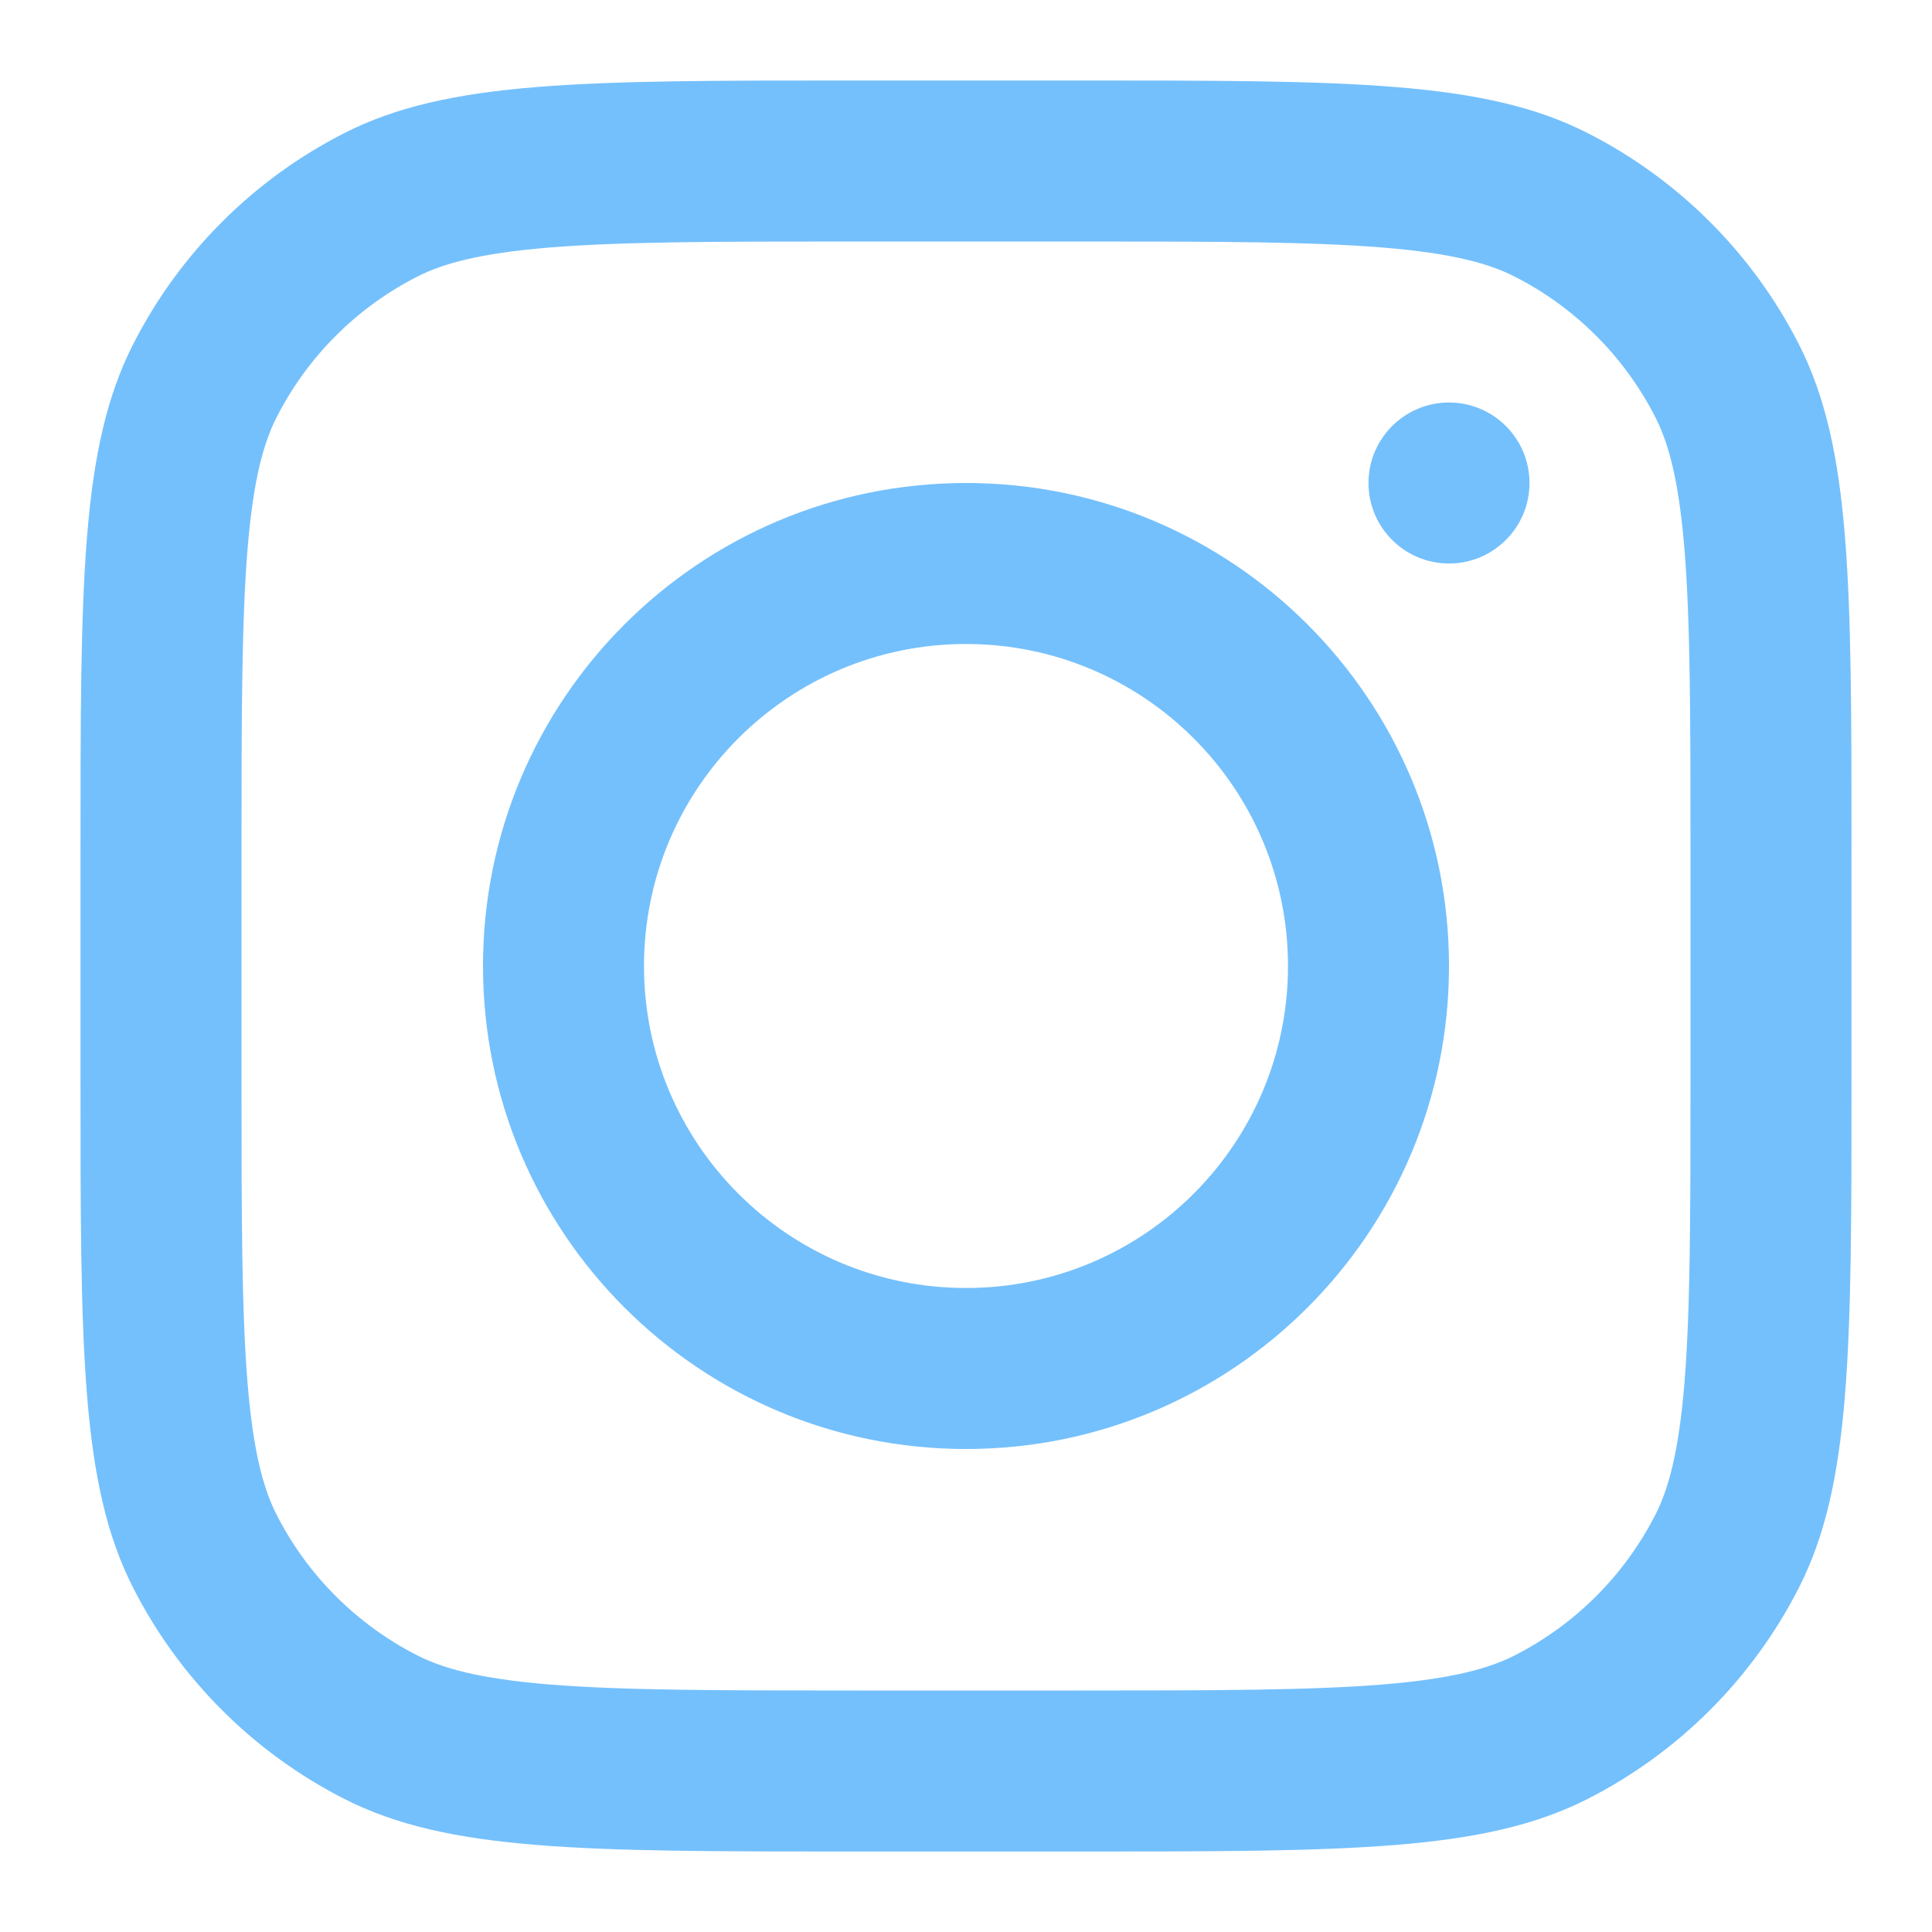
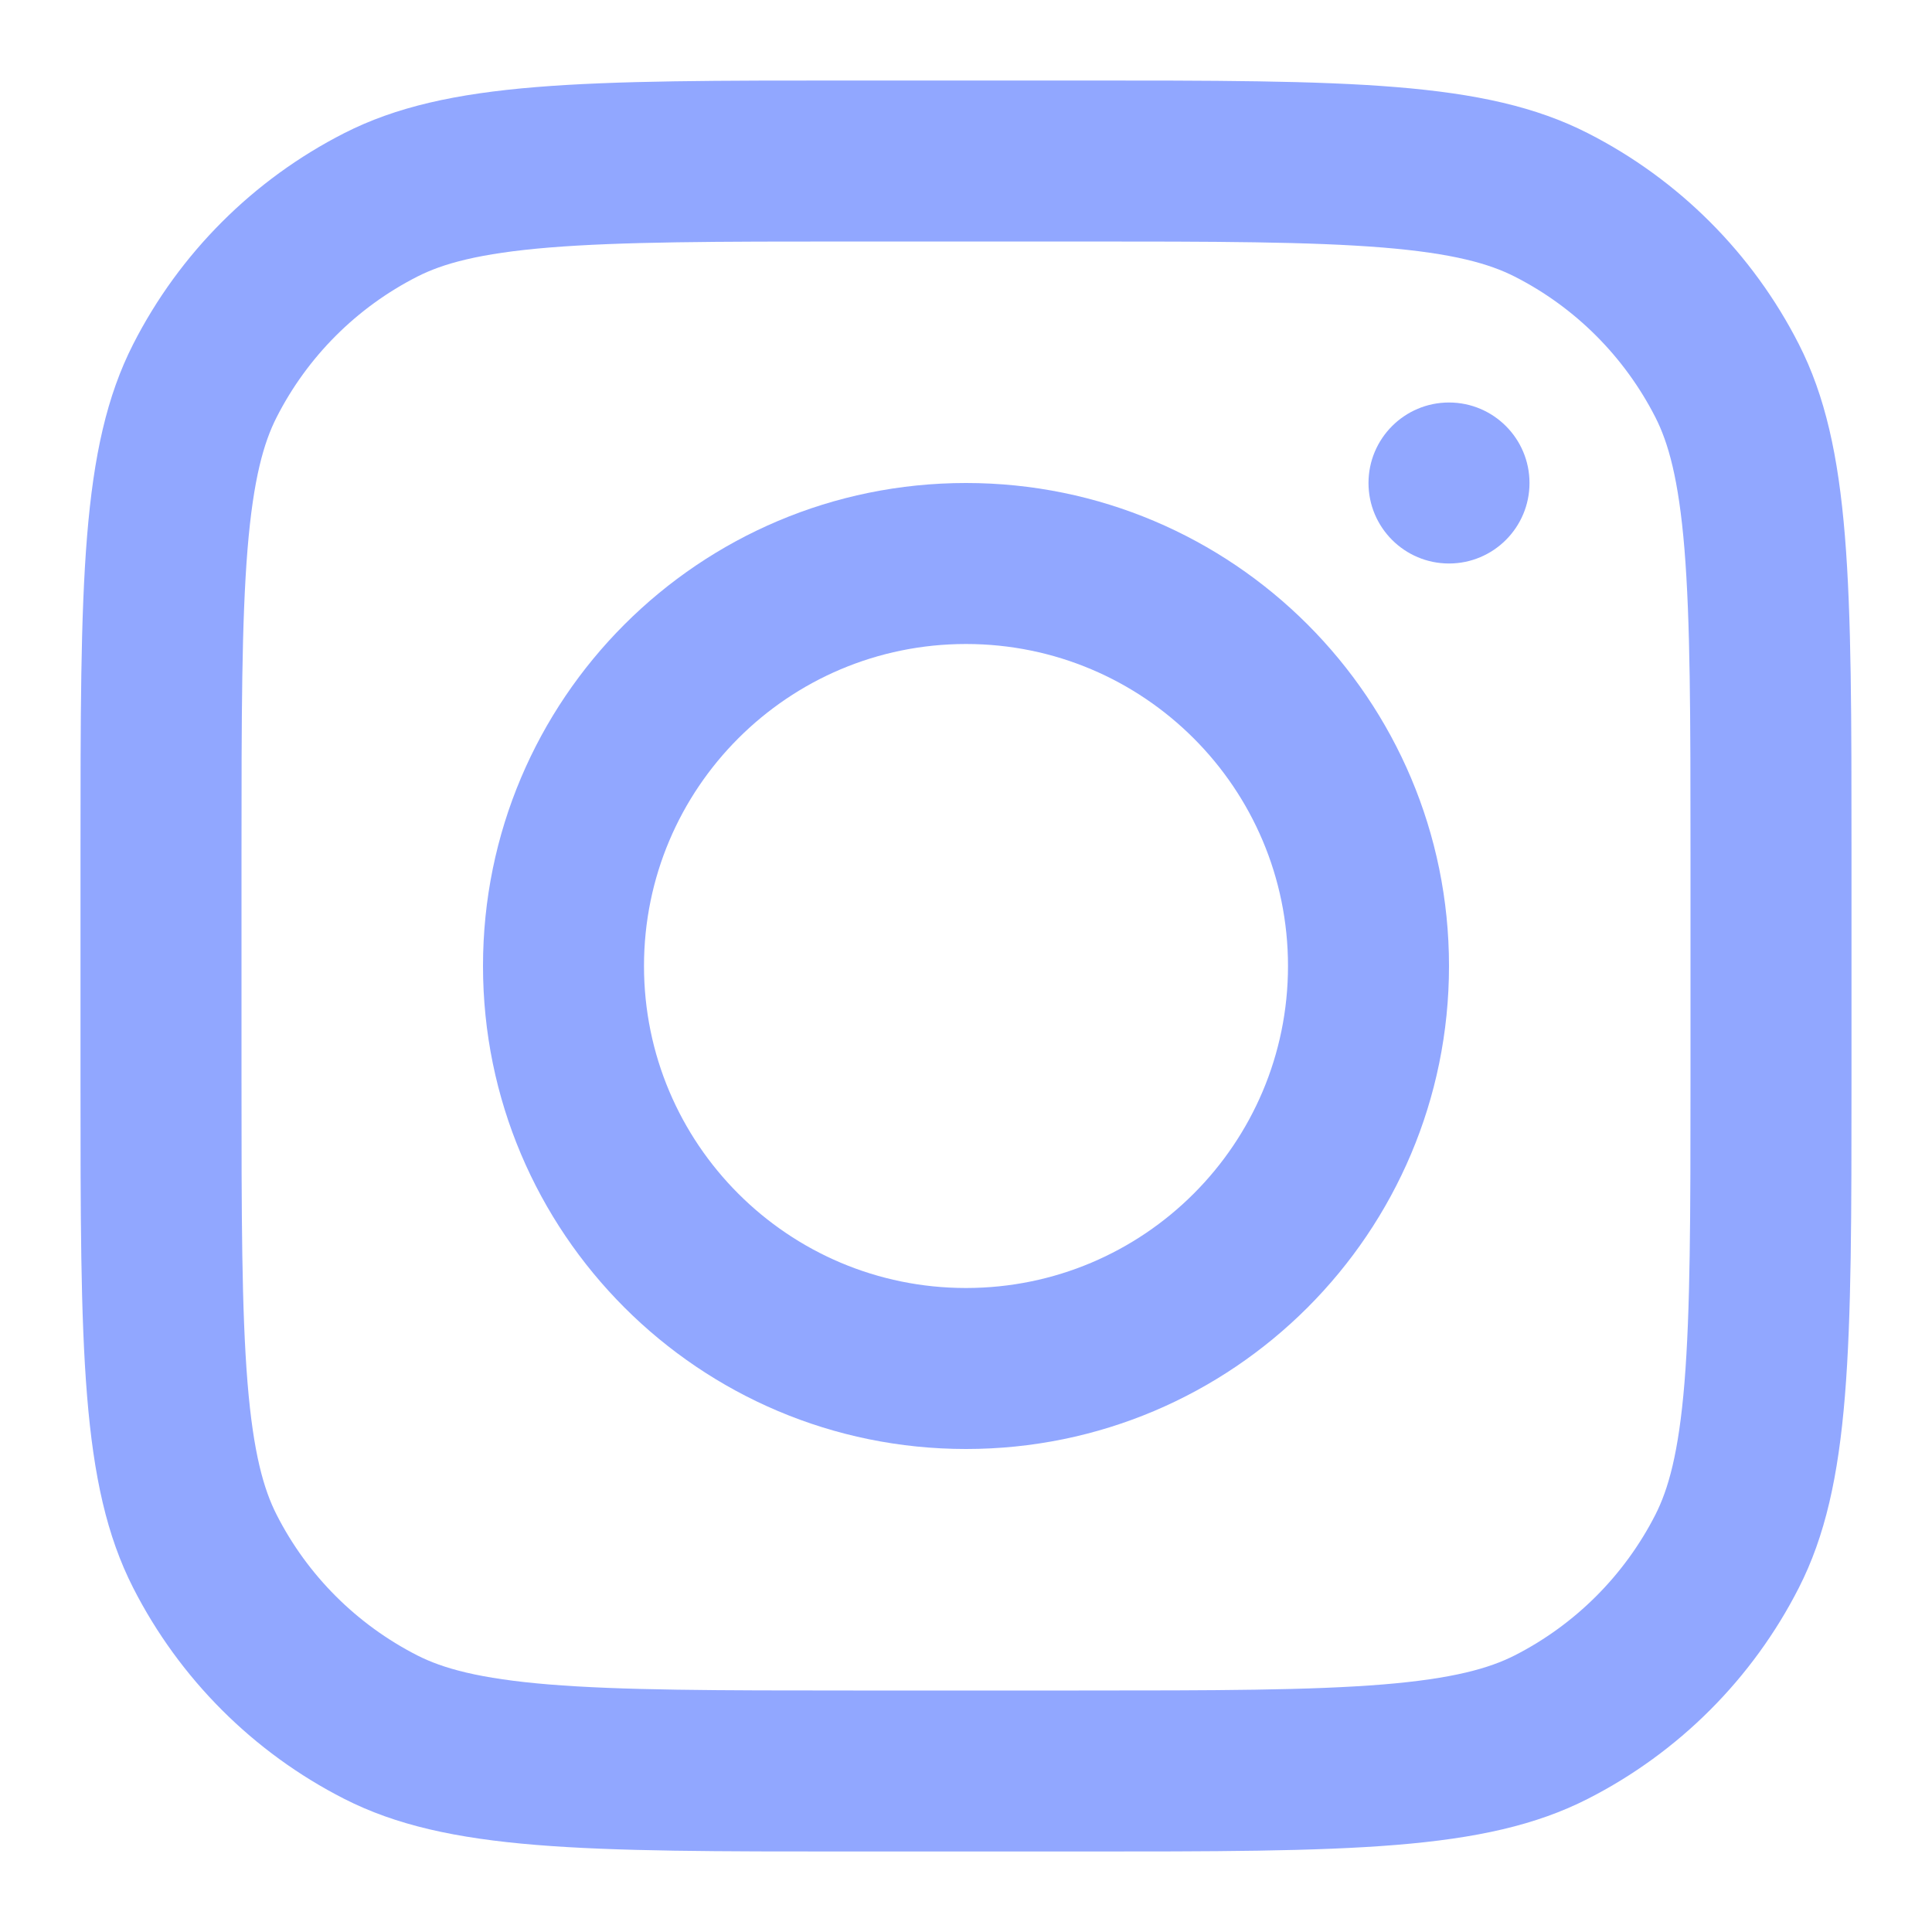
<svg xmlns="http://www.w3.org/2000/svg" width="800px" height="800px" viewBox="0 0 24 24" fill="none">
-   <path fill-rule="evenodd" clip-rule="evenodd" d="M12 18C15.314 18 18 15.314 18 12C18 8.686 15.314 6 12 6C8.686 6 6 8.686 6 12C6 15.314 8.686 18 12 18ZM12 16C14.209 16 16 14.209 16 12C16 9.791 14.209 8 12 8C9.791 8 8 9.791 8 12C8 14.209 9.791 16 12 16Z" fill="#74c0fc" />
-   <path d="M18 5C17.448 5 17 5.448 17 6C17 6.552 17.448 7 18 7C18.552 7 19 6.552 19 6C19 5.448 18.552 5 18 5Z" fill="#74c0fc" />
-   <path fill-rule="evenodd" clip-rule="evenodd" d="M1.654 4.276C1 5.56 1 7.24 1 10.6V13.4C1 16.76 1 18.441 1.654 19.724C2.229 20.853 3.147 21.771 4.276 22.346C5.56 23 7.24 23 10.6 23H13.4C16.76 23 18.441 23 19.724 22.346C20.853 21.771 21.771 20.853 22.346 19.724C23 18.441 23 16.76 23 13.4V10.6C23 7.24 23 5.56 22.346 4.276C21.771 3.147 20.853 2.229 19.724 1.654C18.441 1 16.76 1 13.4 1H10.6C7.24 1 5.56 1 4.276 1.654C3.147 2.229 2.229 3.147 1.654 4.276ZM13.4 3H10.6C8.887 3 7.722 3.002 6.822 3.075C5.945 3.147 5.497 3.277 5.184 3.436C4.431 3.819 3.819 4.431 3.436 5.184C3.277 5.497 3.147 5.945 3.075 6.822C3.002 7.722 3 8.887 3 10.6V13.4C3 15.113 3.002 16.278 3.075 17.178C3.147 18.055 3.277 18.503 3.436 18.816C3.819 19.569 4.431 20.18 5.184 20.564C5.497 20.723 5.945 20.853 6.822 20.925C7.722 20.998 8.887 21 10.6 21H13.4C15.113 21 16.278 20.998 17.178 20.925C18.055 20.853 18.503 20.723 18.816 20.564C19.569 20.18 20.18 19.569 20.564 18.816C20.723 18.503 20.853 18.055 20.925 17.178C20.998 16.278 21 15.113 21 13.4V10.6C21 8.887 20.998 7.722 20.925 6.822C20.853 5.945 20.723 5.497 20.564 5.184C20.18 4.431 19.569 3.819 18.816 3.436C18.503 3.277 18.055 3.147 17.178 3.075C16.278 3.002 15.113 3 13.4 3Z" fill="#74c0fc" />
+   <path fill-rule="evenodd" clip-rule="evenodd" d="M12 18C15.314 18 18 15.314 18 12C18 8.686 15.314 6 12 6C8.686 6 6 8.686 6 12C6 15.314 8.686 18 12 18ZM12 16C14.209 16 16 14.209 16 12C16 9.791 14.209 8 12 8C9.791 8 8 9.791 8 12C8 14.209 9.791 16 12 16Z" fill="#91a7ff" />
+   <path d="M18 5C17.448 5 17 5.448 17 6C17 6.552 17.448 7 18 7C18.552 7 19 6.552 19 6C19 5.448 18.552 5 18 5Z" fill="#91a7ff" />
+   <path fill-rule="evenodd" clip-rule="evenodd" d="M1.654 4.276C1 5.56 1 7.24 1 10.6V13.4C1 16.76 1 18.441 1.654 19.724C2.229 20.853 3.147 21.771 4.276 22.346C5.56 23 7.24 23 10.6 23H13.4C16.76 23 18.441 23 19.724 22.346C20.853 21.771 21.771 20.853 22.346 19.724C23 18.441 23 16.76 23 13.4V10.6C23 7.24 23 5.56 22.346 4.276C21.771 3.147 20.853 2.229 19.724 1.654C18.441 1 16.76 1 13.4 1H10.6C7.24 1 5.56 1 4.276 1.654C3.147 2.229 2.229 3.147 1.654 4.276ZM13.4 3H10.6C8.887 3 7.722 3.002 6.822 3.075C5.945 3.147 5.497 3.277 5.184 3.436C4.431 3.819 3.819 4.431 3.436 5.184C3.277 5.497 3.147 5.945 3.075 6.822C3.002 7.722 3 8.887 3 10.6V13.4C3 15.113 3.002 16.278 3.075 17.178C3.147 18.055 3.277 18.503 3.436 18.816C3.819 19.569 4.431 20.18 5.184 20.564C5.497 20.723 5.945 20.853 6.822 20.925C7.722 20.998 8.887 21 10.6 21H13.4C15.113 21 16.278 20.998 17.178 20.925C18.055 20.853 18.503 20.723 18.816 20.564C19.569 20.18 20.18 19.569 20.564 18.816C20.723 18.503 20.853 18.055 20.925 17.178C20.998 16.278 21 15.113 21 13.4V10.6C21 8.887 20.998 7.722 20.925 6.822C20.853 5.945 20.723 5.497 20.564 5.184C20.18 4.431 19.569 3.819 18.816 3.436C18.503 3.277 18.055 3.147 17.178 3.075C16.278 3.002 15.113 3 13.4 3Z" fill="#91a7ff" />
</svg>
